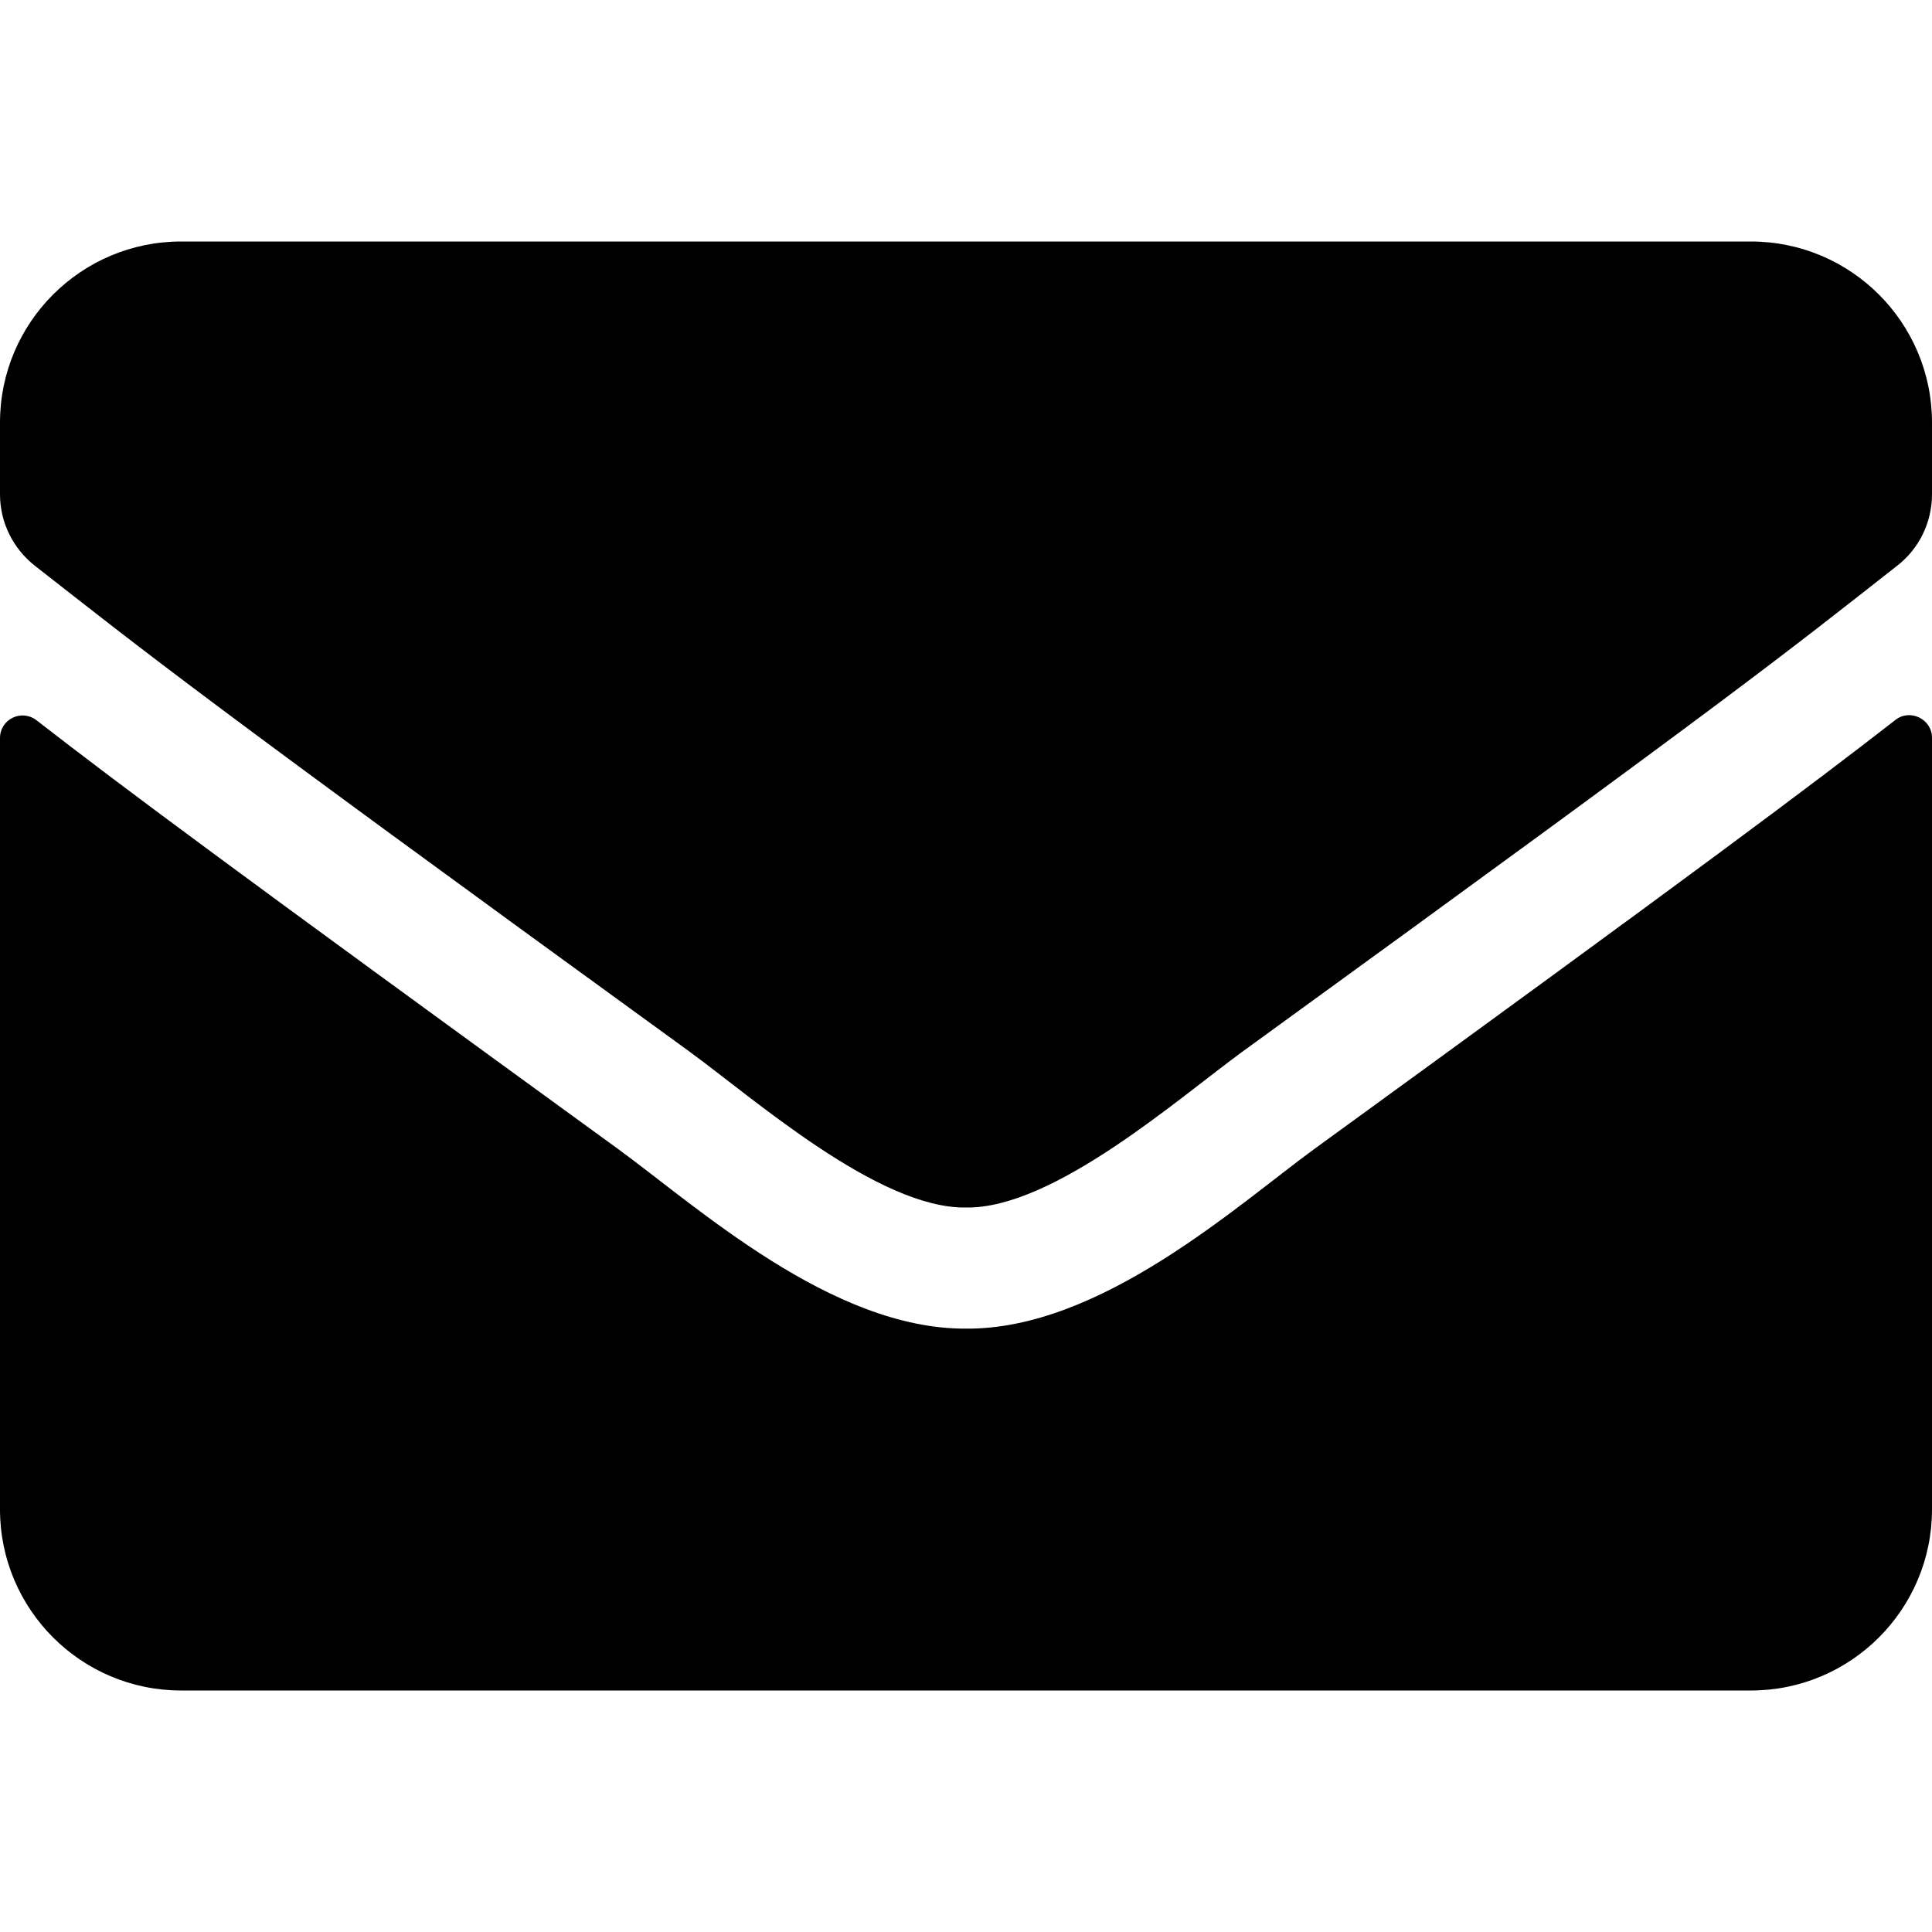
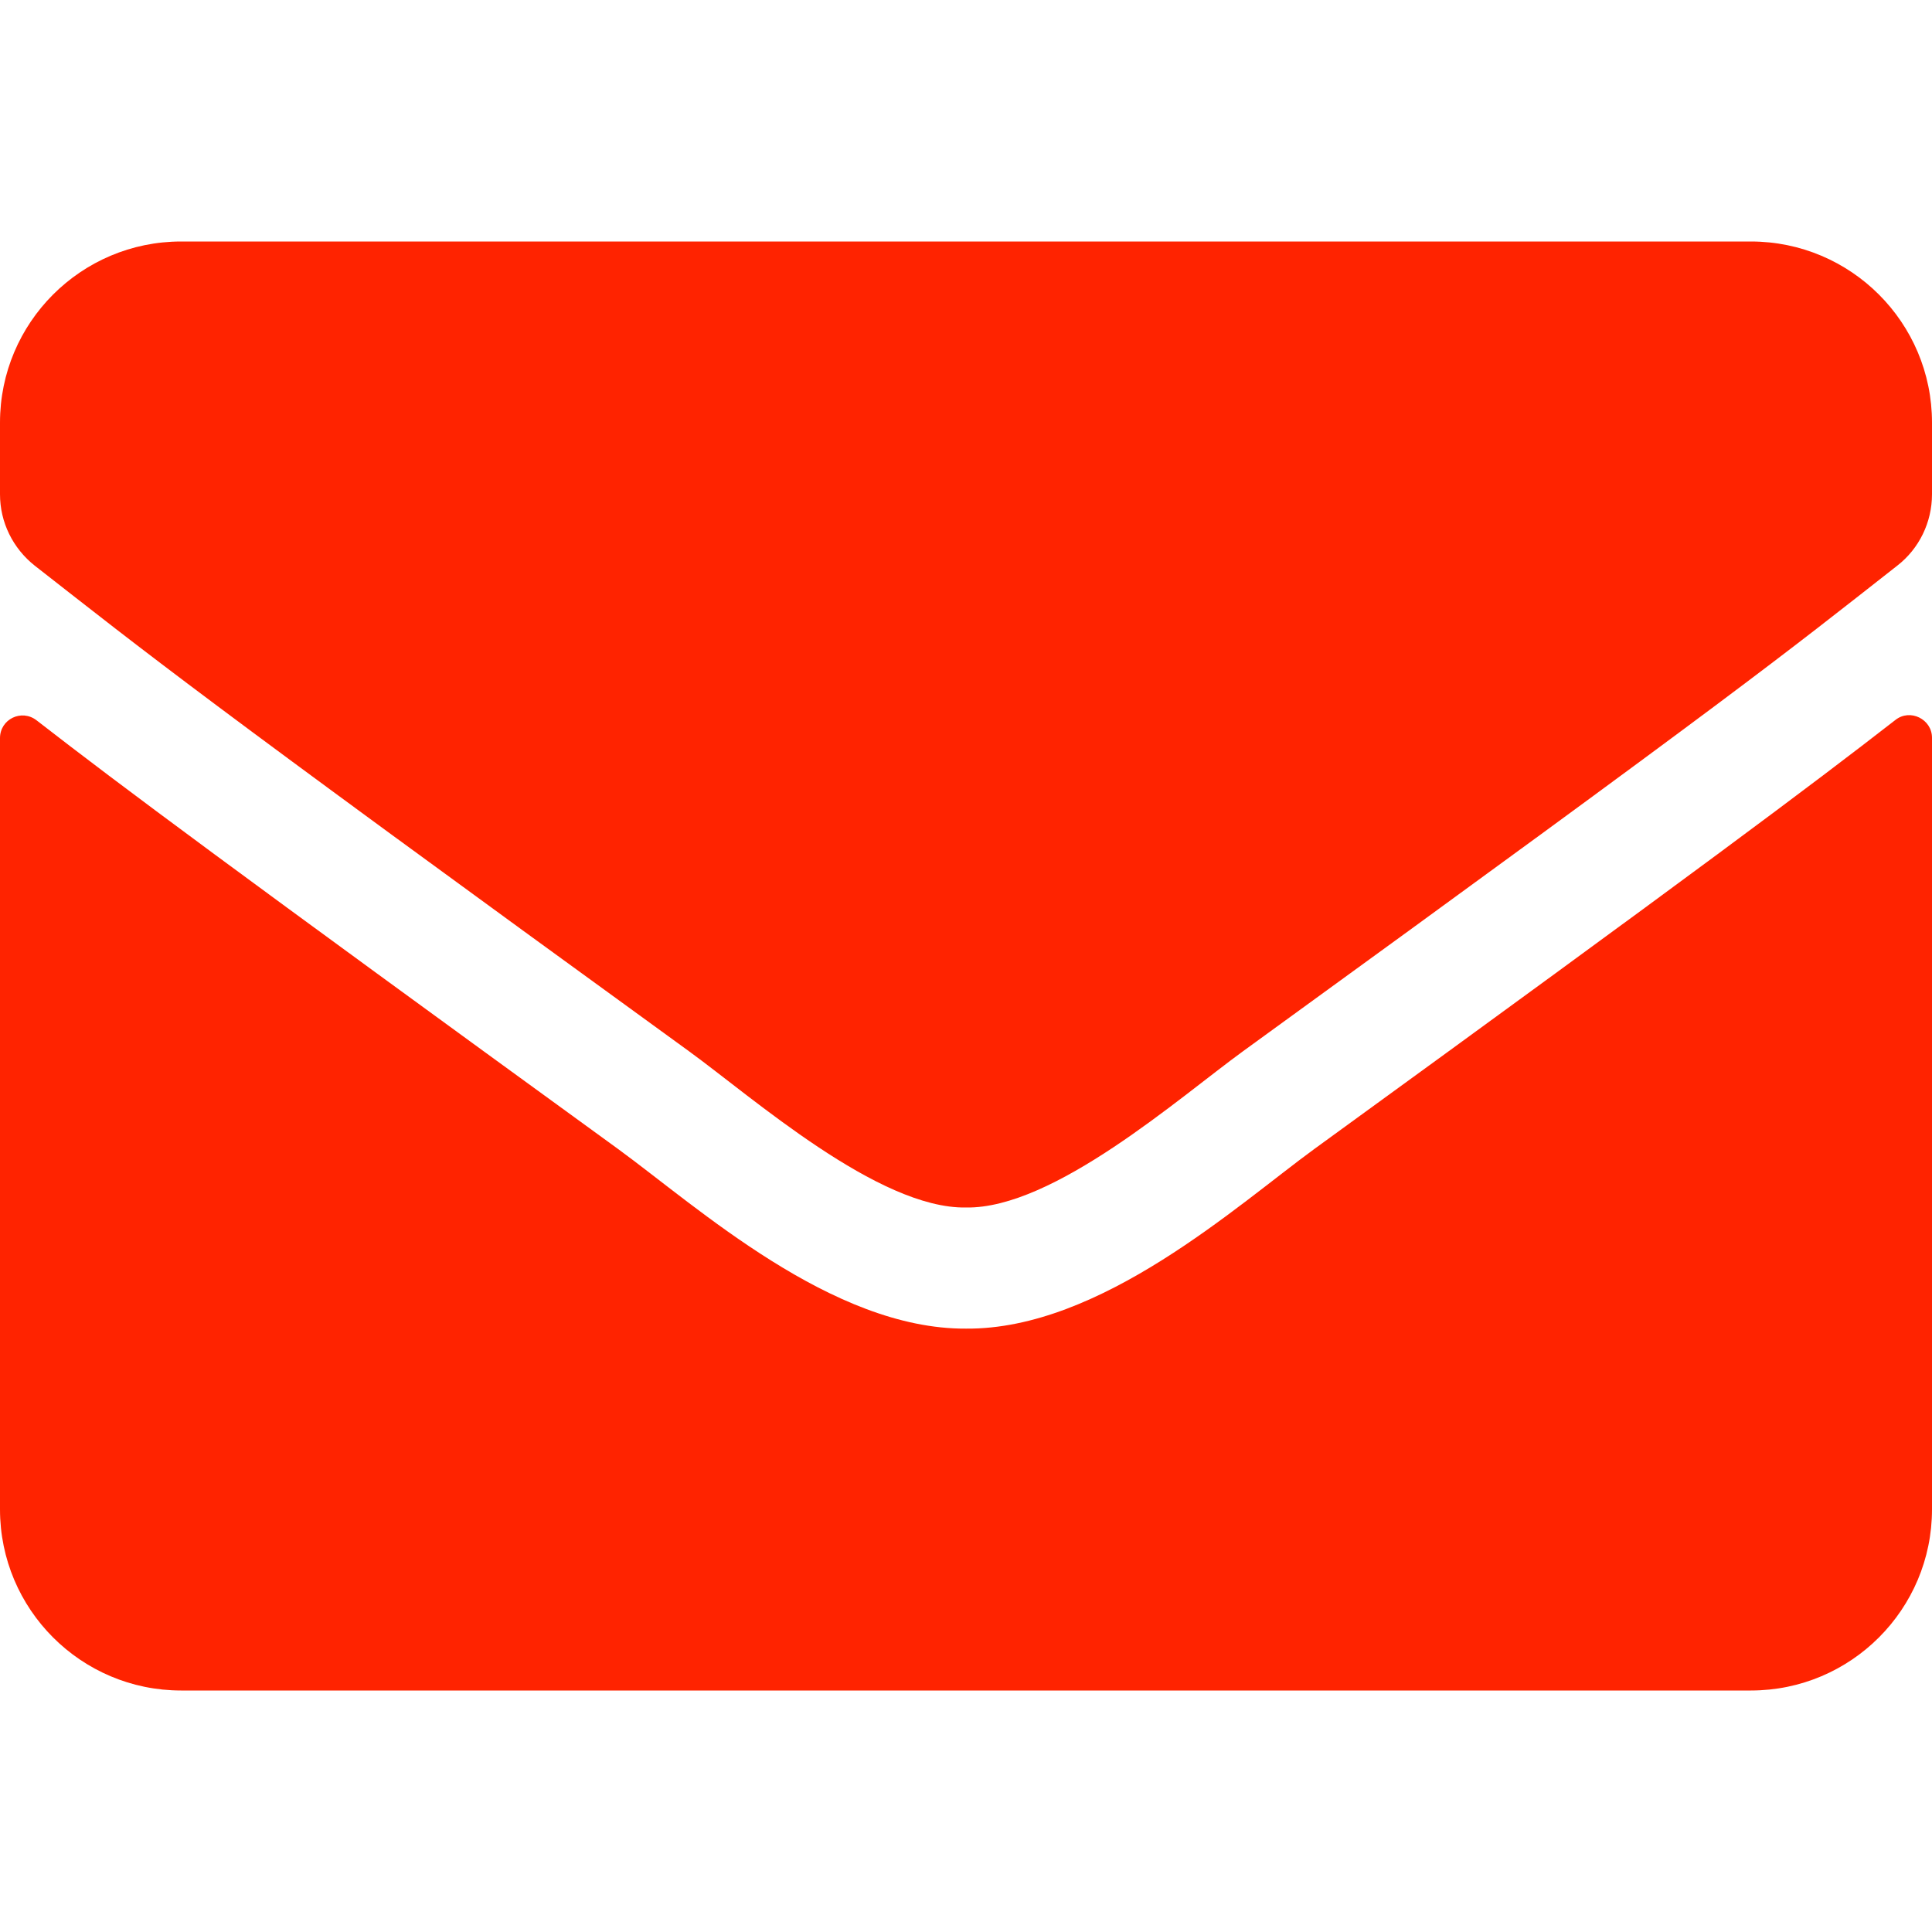
<svg xmlns="http://www.w3.org/2000/svg" aria-hidden="true" focusable="false" data-prefix="fas" data-icon="envelope" class="svg-inline--fa fa-envelope fa-w-16" role="img" viewBox="0 0 512 512">
-   <path fill="currentColor" d="M502.3 190.8c3.9-3.1 9.7-.2 9.7 4.7V400c0 26.5-21.5 48-48 48H48c-26.5 0-48-21.5-48-48V195.6c0-5 5.7-7.8 9.7-4.7 22.4 17.4 52.1 39.5 154.1 113.6 21.1 15.4 56.7 47.8 92.2 47.6 35.7.3 72-32.8 92.3-47.6 102-74.1 131.6-96.3 154-113.7zM256 320c23.2.4 56.6-29.2 73.4-41.4 132.7-96.3 142.8-104.7 173.4-128.7 5.8-4.5 9.2-11.5 9.2-18.9v-19c0-26.5-21.5-48-48-48H48C21.5 64 0 85.5 0 112v19c0 7.4 3.4 14.3 9.2 18.9 30.6 23.9 40.7 32.4 173.4 128.7 16.8 12.2 50.2 41.8 73.4 41.4z" />
+   <path fill="#ff2300" d="M502.3 190.8c3.9-3.1 9.7-.2 9.7 4.7V400c0 26.5-21.5 48-48 48H48c-26.5 0-48-21.5-48-48V195.6c0-5 5.7-7.8 9.7-4.7 22.4 17.4 52.1 39.5 154.1 113.6 21.1 15.4 56.7 47.8 92.2 47.6 35.7.3 72-32.8 92.3-47.6 102-74.1 131.6-96.3 154-113.7zM256 320c23.2.4 56.6-29.2 73.4-41.4 132.7-96.3 142.8-104.7 173.4-128.7 5.8-4.5 9.2-11.5 9.2-18.9v-19c0-26.5-21.5-48-48-48H48C21.5 64 0 85.5 0 112v19c0 7.4 3.4 14.3 9.2 18.9 30.6 23.9 40.7 32.4 173.4 128.7 16.8 12.2 50.2 41.8 73.4 41.4z" />
</svg>
